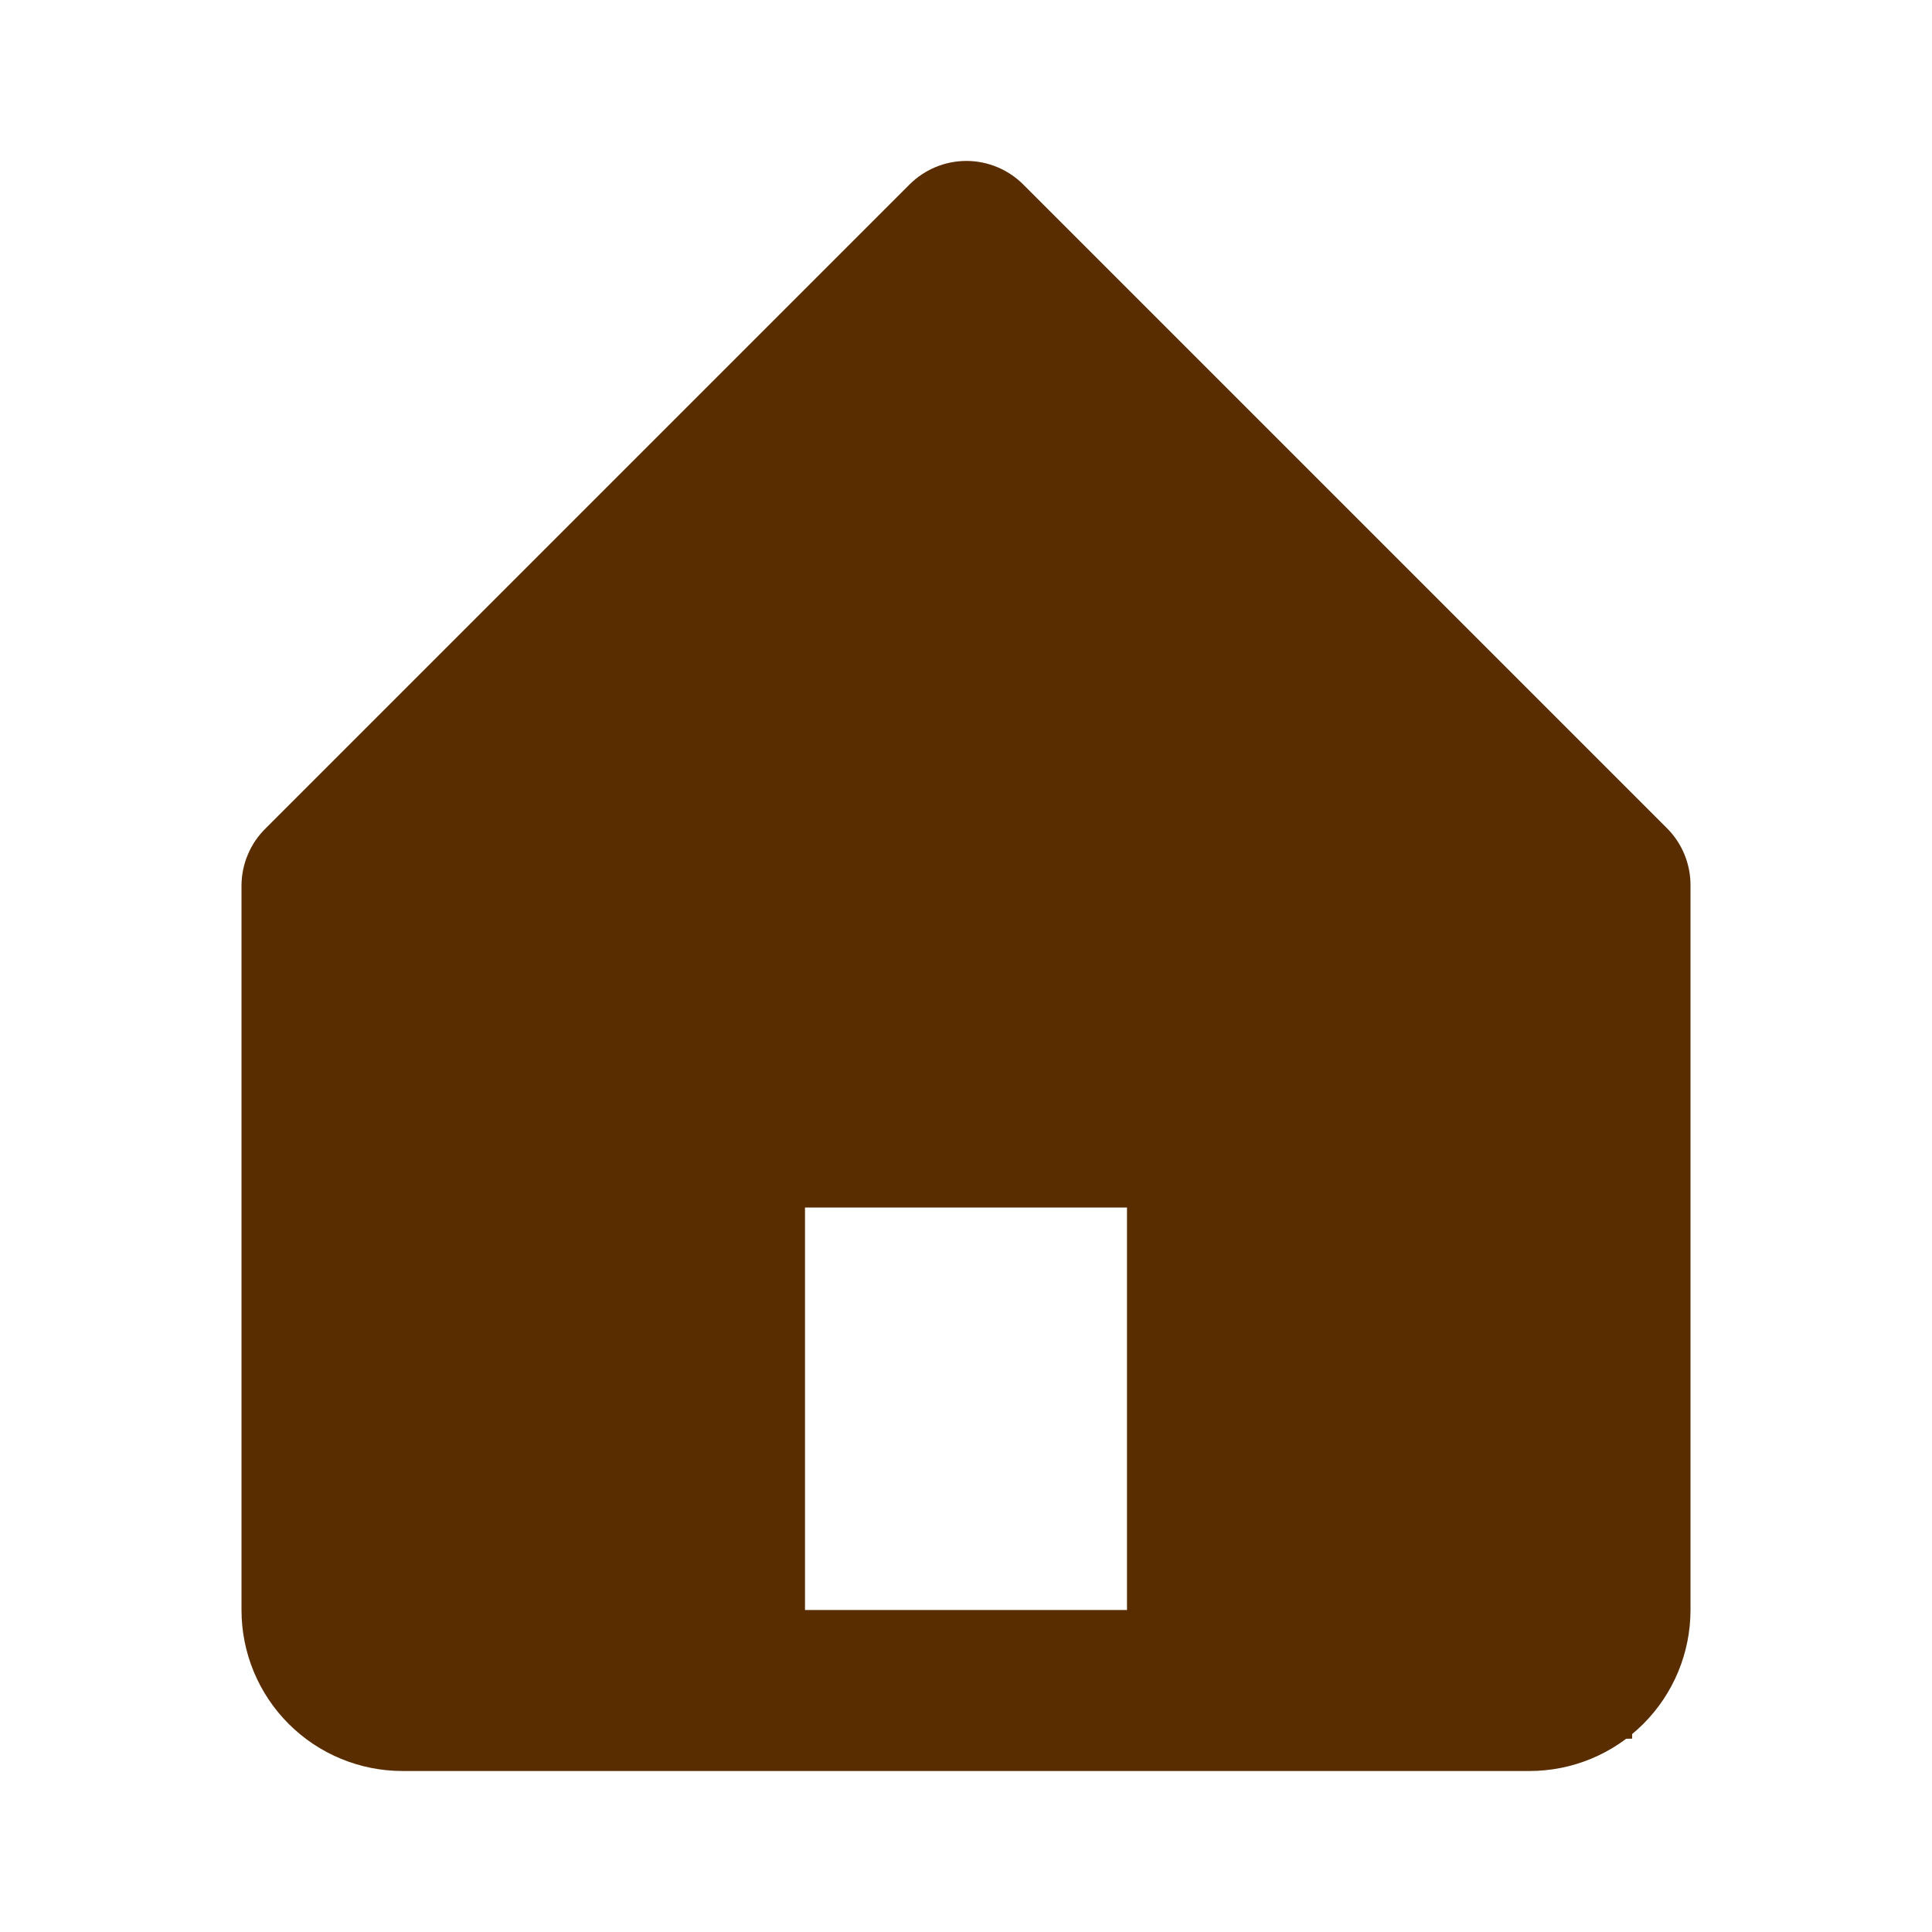
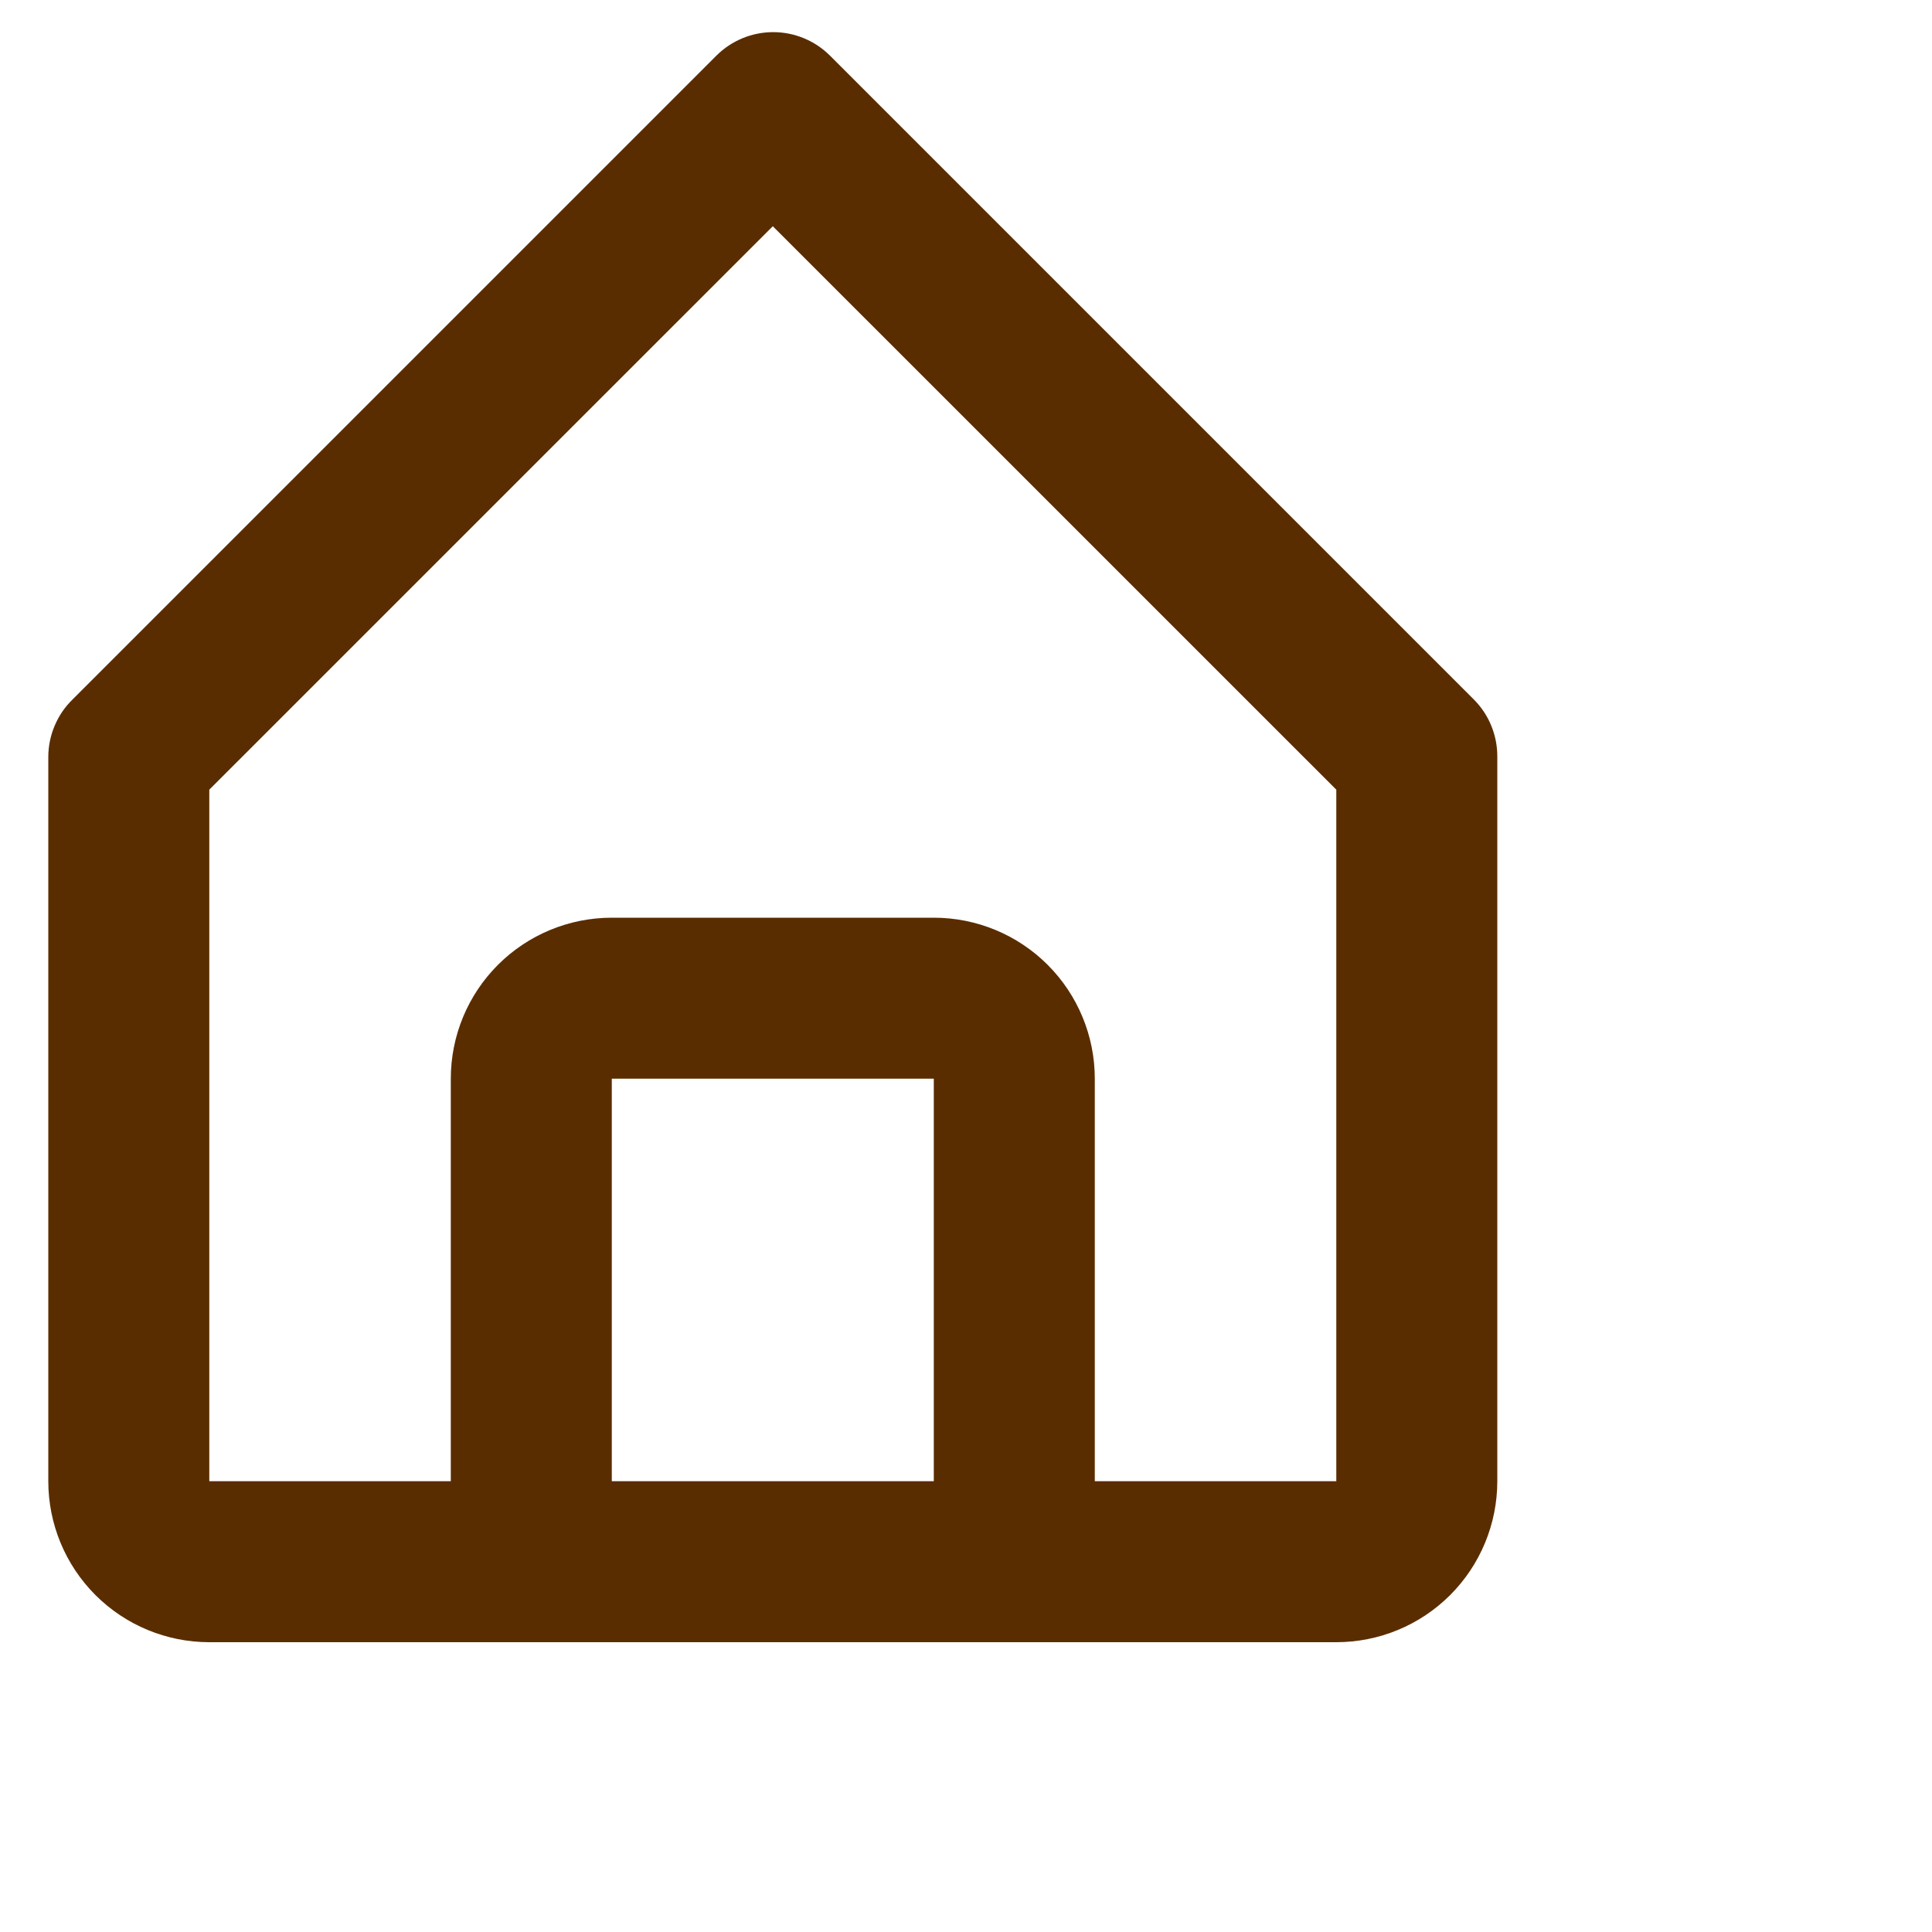
- <svg xmlns="http://www.w3.org/2000/svg" width="30" height="30" viewBox="0 0 30 30" fill="none">
-   <path d="M6.25 27.5H23.75C24.413 27.5 25.049 27.237 25.518 26.768C25.987 26.299 26.25 25.663 26.25 25V13.75C26.251 13.585 26.219 13.422 26.157 13.27C26.095 13.118 26.003 12.979 25.887 12.863L15.887 2.863C15.653 2.63 15.336 2.499 15.006 2.499C14.676 2.499 14.359 2.63 14.125 2.863L4.125 12.863C4.007 12.978 3.913 13.116 3.849 13.269C3.784 13.421 3.751 13.585 3.75 13.75V25C3.75 25.663 4.013 26.299 4.482 26.768C4.951 27.237 5.587 27.5 6.25 27.5ZM12.5 25V18.75H17.5V25H12.5ZM6.25 14.262L15 5.513L23.75 14.262V25H20V18.75C20 18.087 19.737 17.451 19.268 16.982C18.799 16.513 18.163 16.25 17.5 16.25H12.5C11.837 16.25 11.201 16.513 10.732 16.982C10.263 17.451 10 18.087 10 18.75V25H6.25V14.262Z" fill="#5A2D00" />
-   <rect x="5" y="13" width="6" height="13" fill="#5A2D00" />
-   <rect x="15.285" y="5" width="7.112" height="13" transform="rotate(45.5808 15.2852 5)" fill="#5A2D00" />
-   <rect x="25.345" y="26.998" width="7.093" height="14.127" transform="rotate(178.973 25.3447 26.9978)" fill="#5A2D00" />
-   <rect x="9.023" y="16.701" width="6.455" height="14.127" transform="rotate(-90.2054 9.02344 16.7014)" fill="#5A2D00" />
-   <rect x="5" y="13" width="6" height="13" fill="#5A2D00" />
+ <svg xmlns="http://www.w3.org/2000/svg" width="32" height="32" viewBox="0 0 30 30" fill="none">
+   <path d="M3.25 25.5H20.75C21.413 25.5 22.049 25.237 22.518 24.768C22.987 24.299 23.25 23.663 23.25 23V11.75C23.251 11.585 23.219 11.422 23.157 11.27C23.095 11.118 23.003 10.979 22.887 10.863L12.887 0.863C12.653 0.63 12.336 0.499 12.006 0.499C11.676 0.499 11.359 0.63 11.125 0.863L1.125 10.863C1.007 10.978 0.913 11.116 0.849 11.269C0.784 11.421 0.751 11.585 0.75 11.75V23C0.75 23.663 1.013 24.299 1.482 24.768C1.951 25.237 2.587 25.5 3.25 25.5ZM9.5 23V16.75H14.5V23H9.5ZM3.25 12.262L12 3.513L20.75 12.262V23H17V16.75C17 16.087 16.737 15.451 16.268 14.982C15.799 14.513 15.163 14.25 14.5 14.25H9.5C8.837 14.25 8.201 14.513 7.732 14.982C7.263 15.451 7 16.087 7 16.75V23H3.25V12.262Z" fill="#5A2D00" />
</svg>
